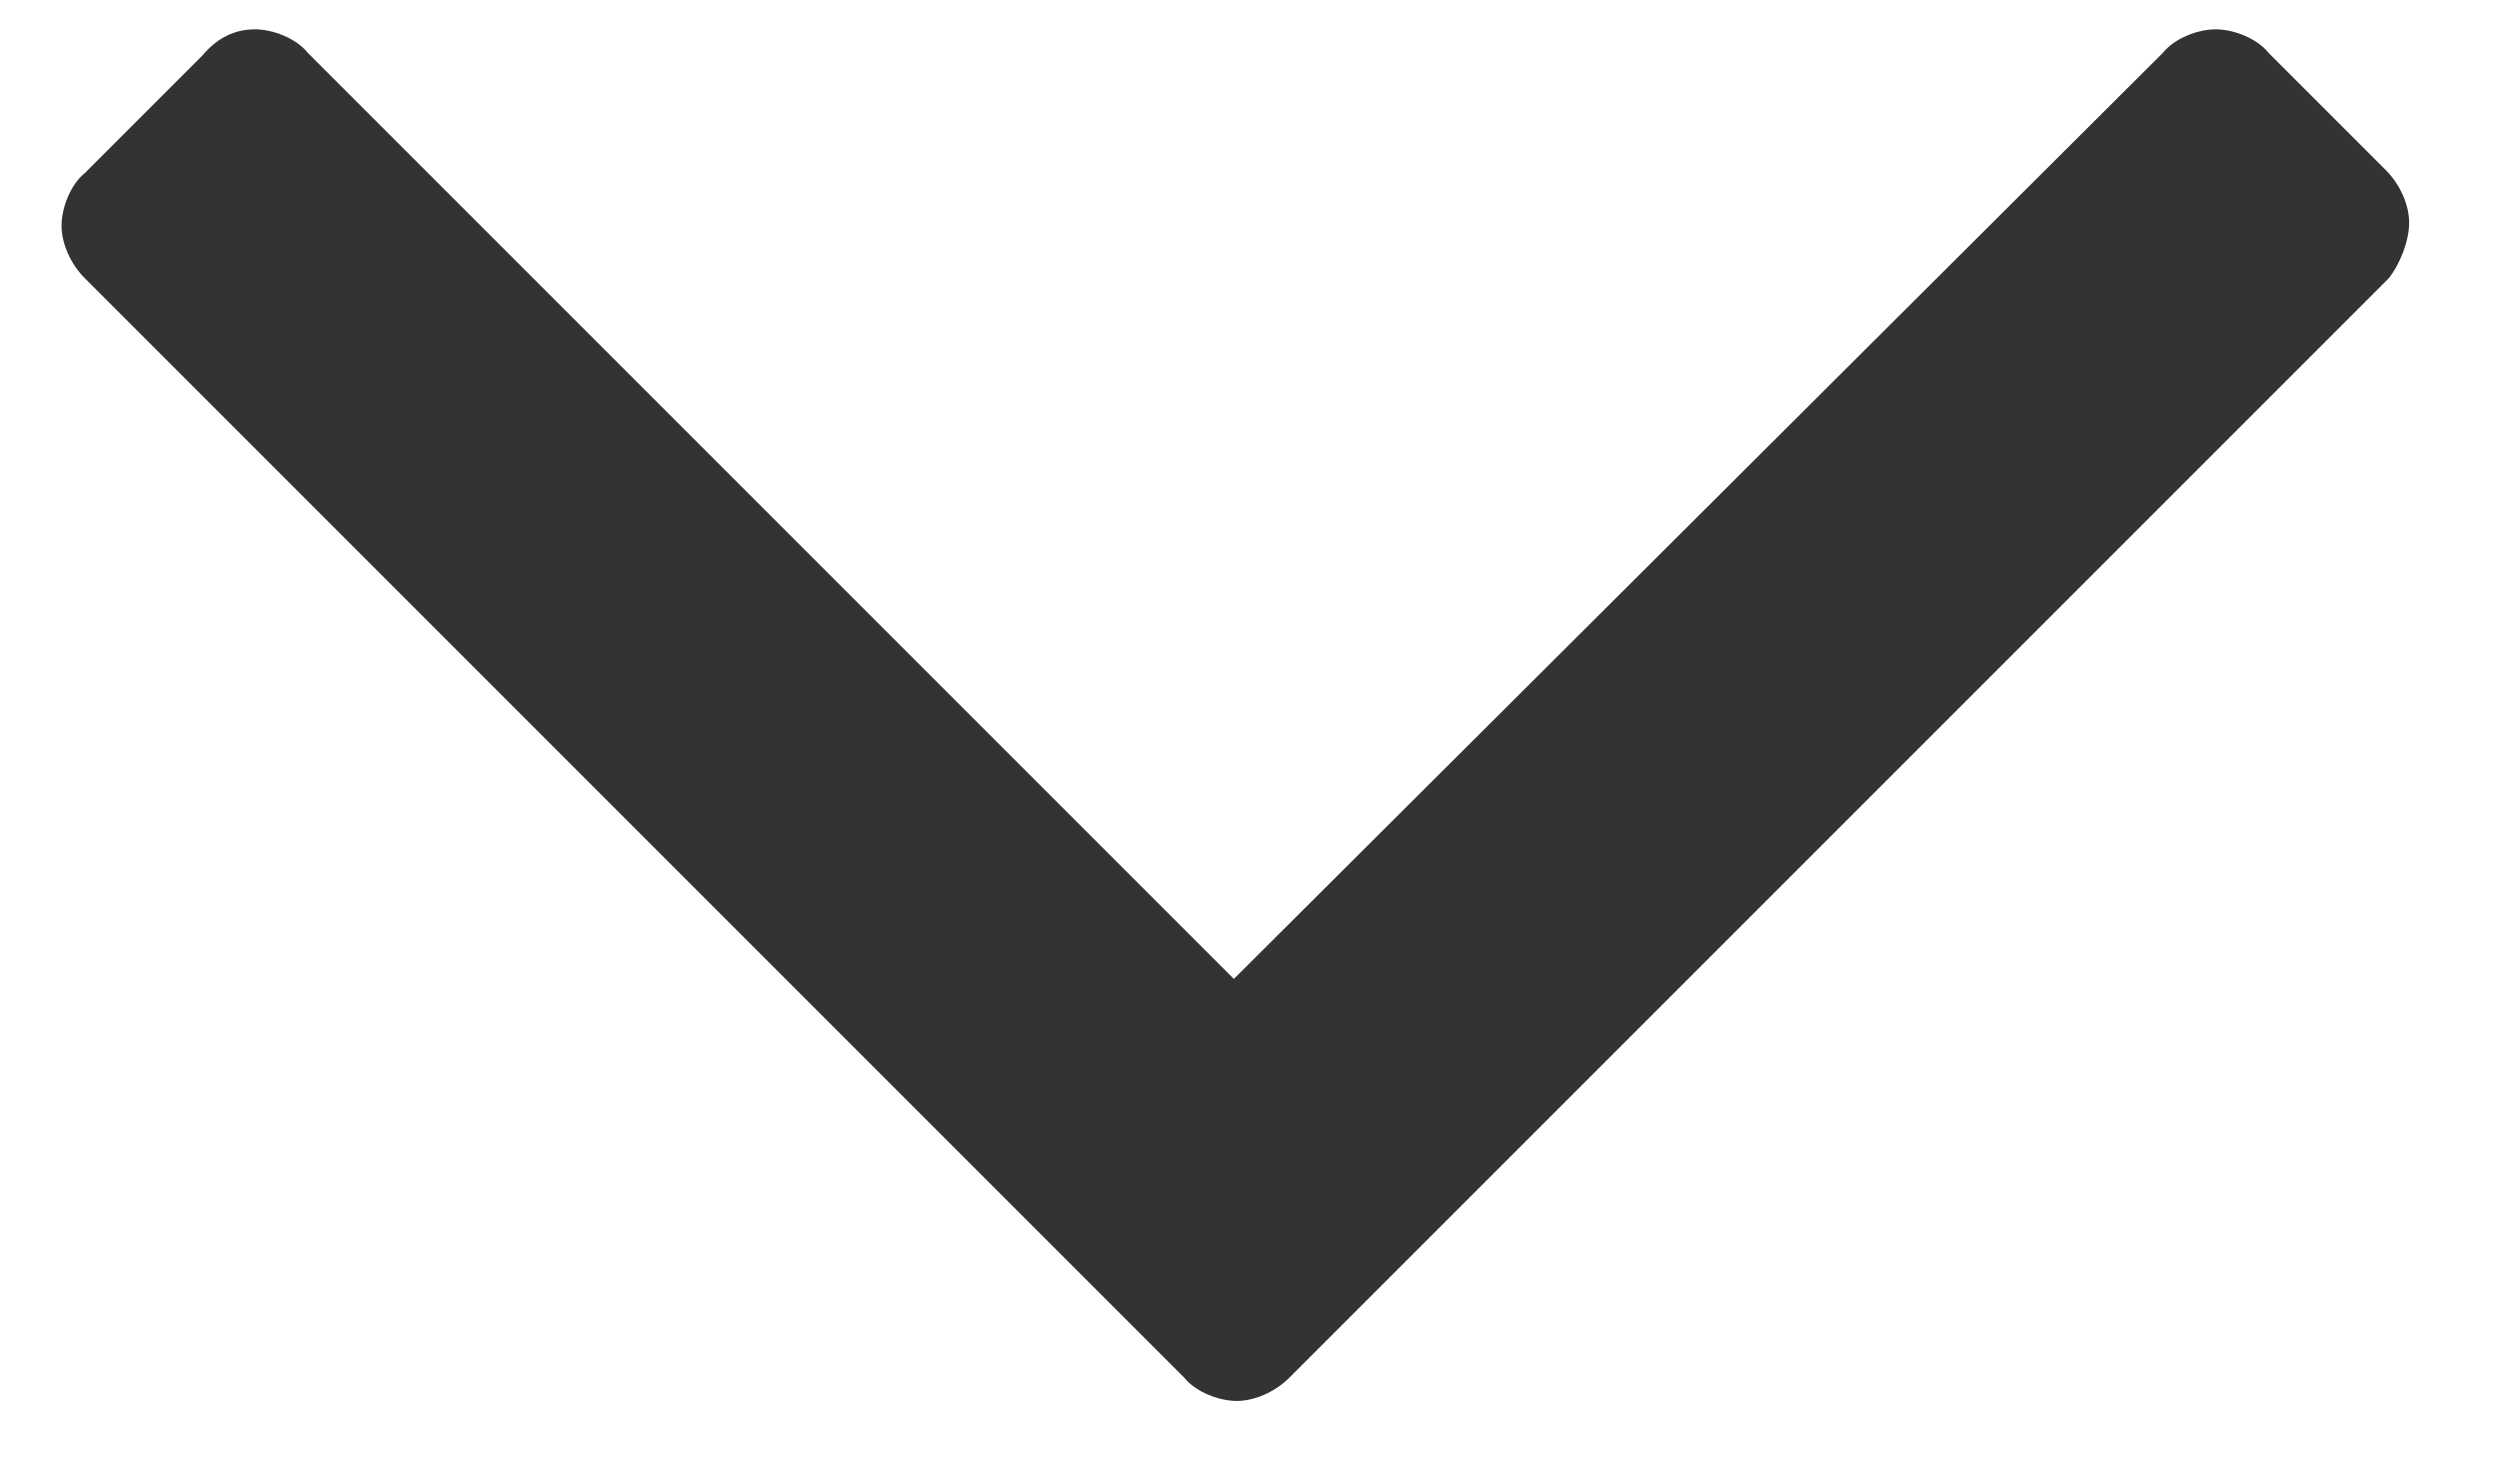
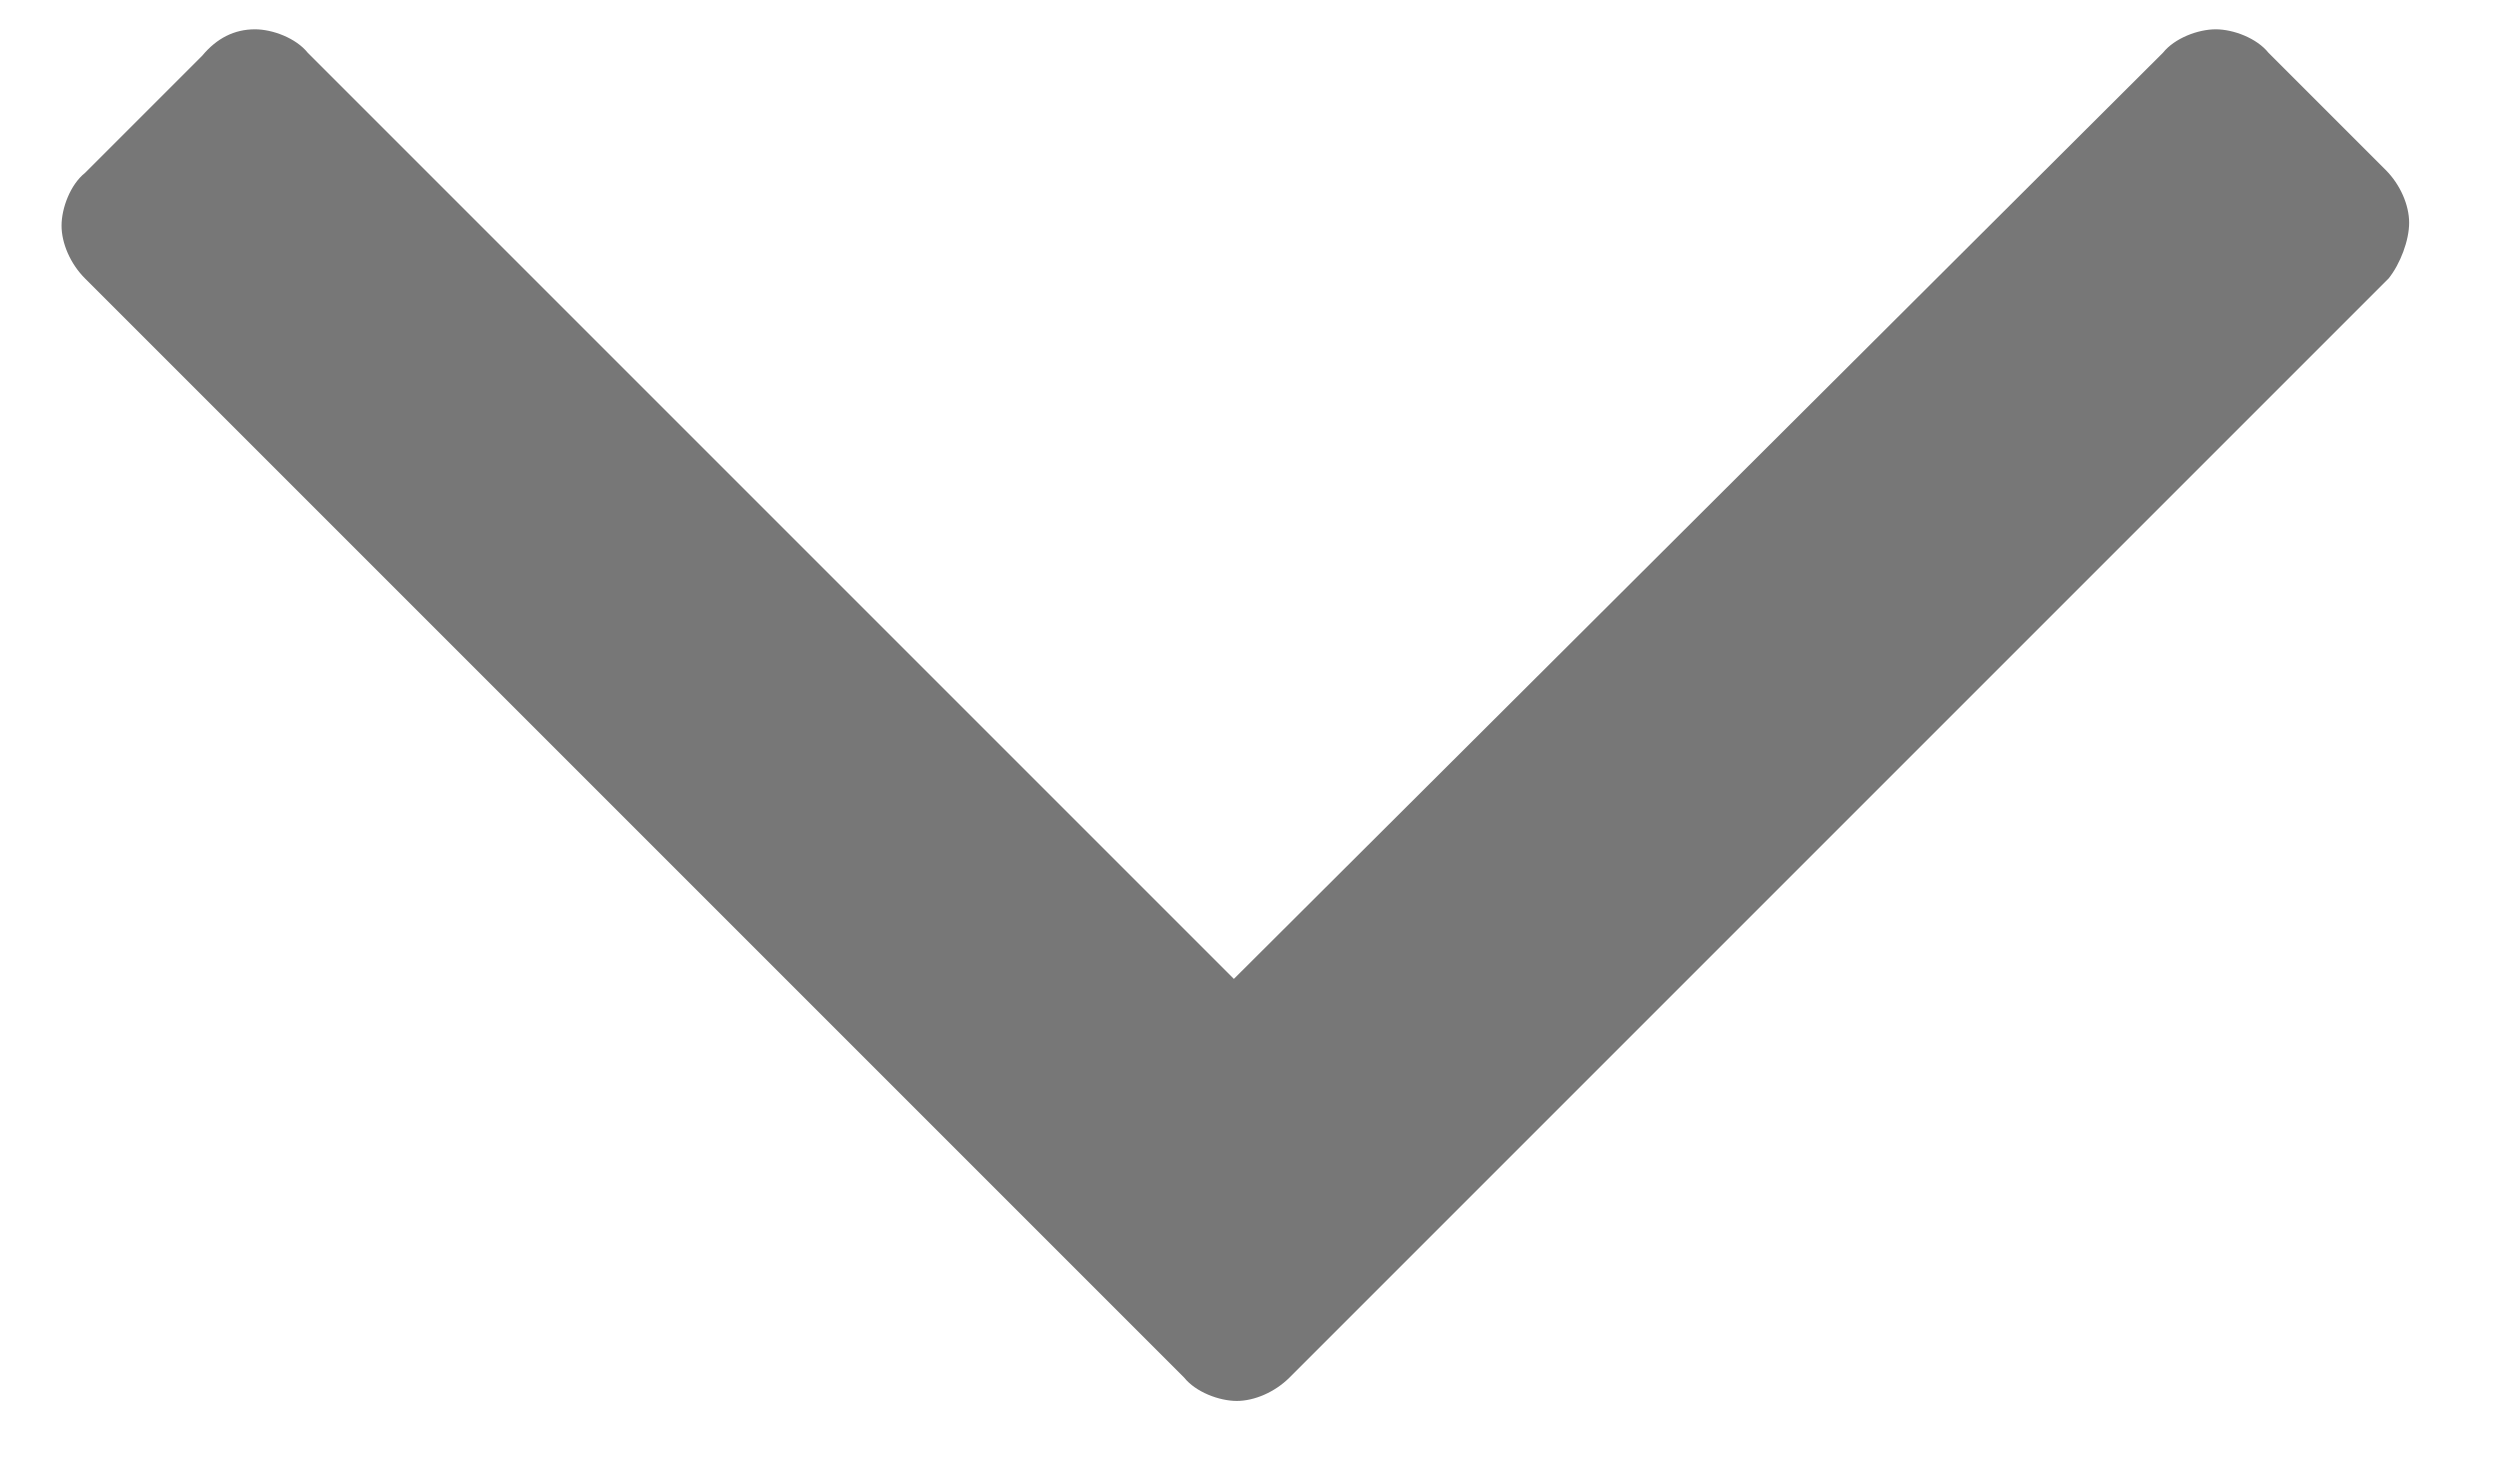
<svg xmlns="http://www.w3.org/2000/svg" version="1.1" id="Layer_1" x="0px" y="0px" viewBox="0 0 85.3 50.5" enable-background="new 0 0 85.3 50.5" xml:space="preserve">
  <g>
-     <path fill="#333333" d="M81.5,9.5L44,47c-0.5,0.5-1.2,0.8-1.8,0.8s-1.4-0.3-1.8-0.8L2.9,9.5C2.4,9,2.1,8.3,2.1,7.7s0.3-1.4,0.8-1.8     l4-4C7.4,1.3,8,1,8.7,1c0.6,0,1.4,0.3,1.8,0.8l31.6,31.6L73.8,1.8C74.2,1.3,75,1,75.6,1s1.4,0.3,1.8,0.8l4,4     c0.5,0.5,0.8,1.2,0.8,1.8S81.9,9,81.5,9.5z" />
+     <path fill="#777777" d="M81.5,9.5L44,47c-0.5,0.5-1.2,0.8-1.8,0.8s-1.4-0.3-1.8-0.8L2.9,9.5C2.4,9,2.1,8.3,2.1,7.7s0.3-1.4,0.8-1.8     l4-4C7.4,1.3,8,1,8.7,1c0.6,0,1.4,0.3,1.8,0.8l31.6,31.6L73.8,1.8C74.2,1.3,75,1,75.6,1s1.4,0.3,1.8,0.8l4,4     c0.5,0.5,0.8,1.2,0.8,1.8S81.9,9,81.5,9.5z" />
  </g>
</svg>
